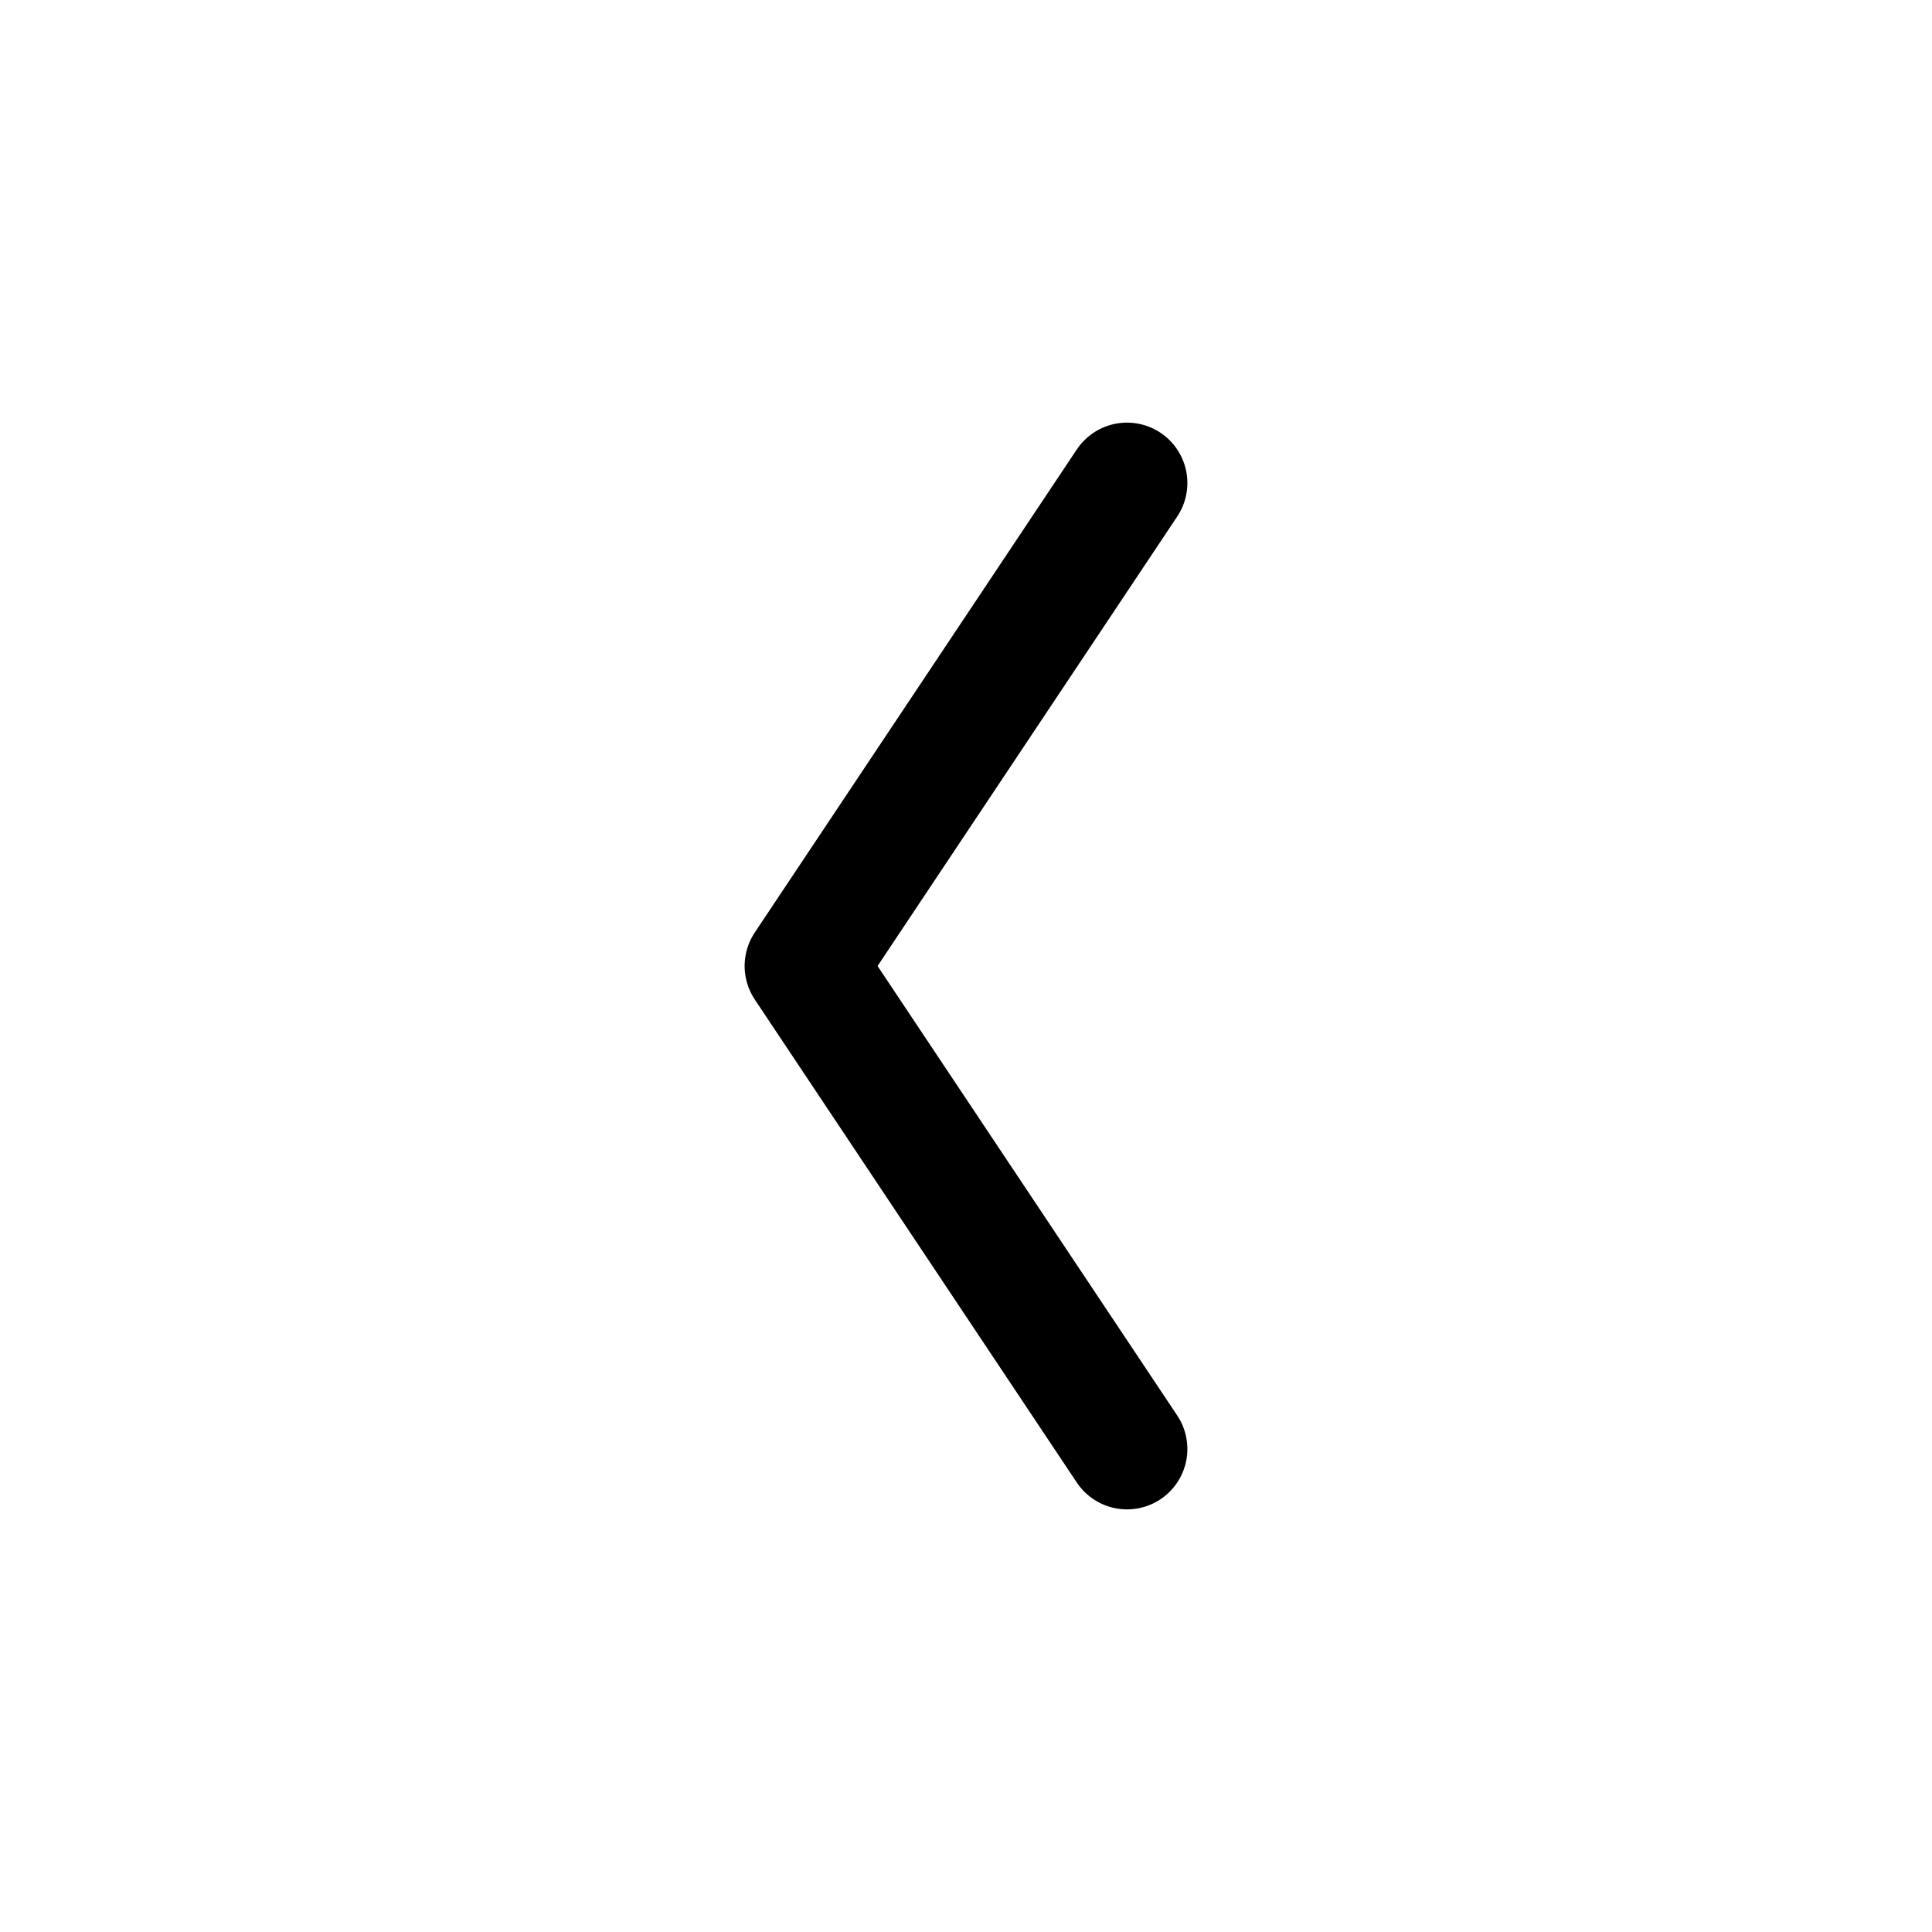
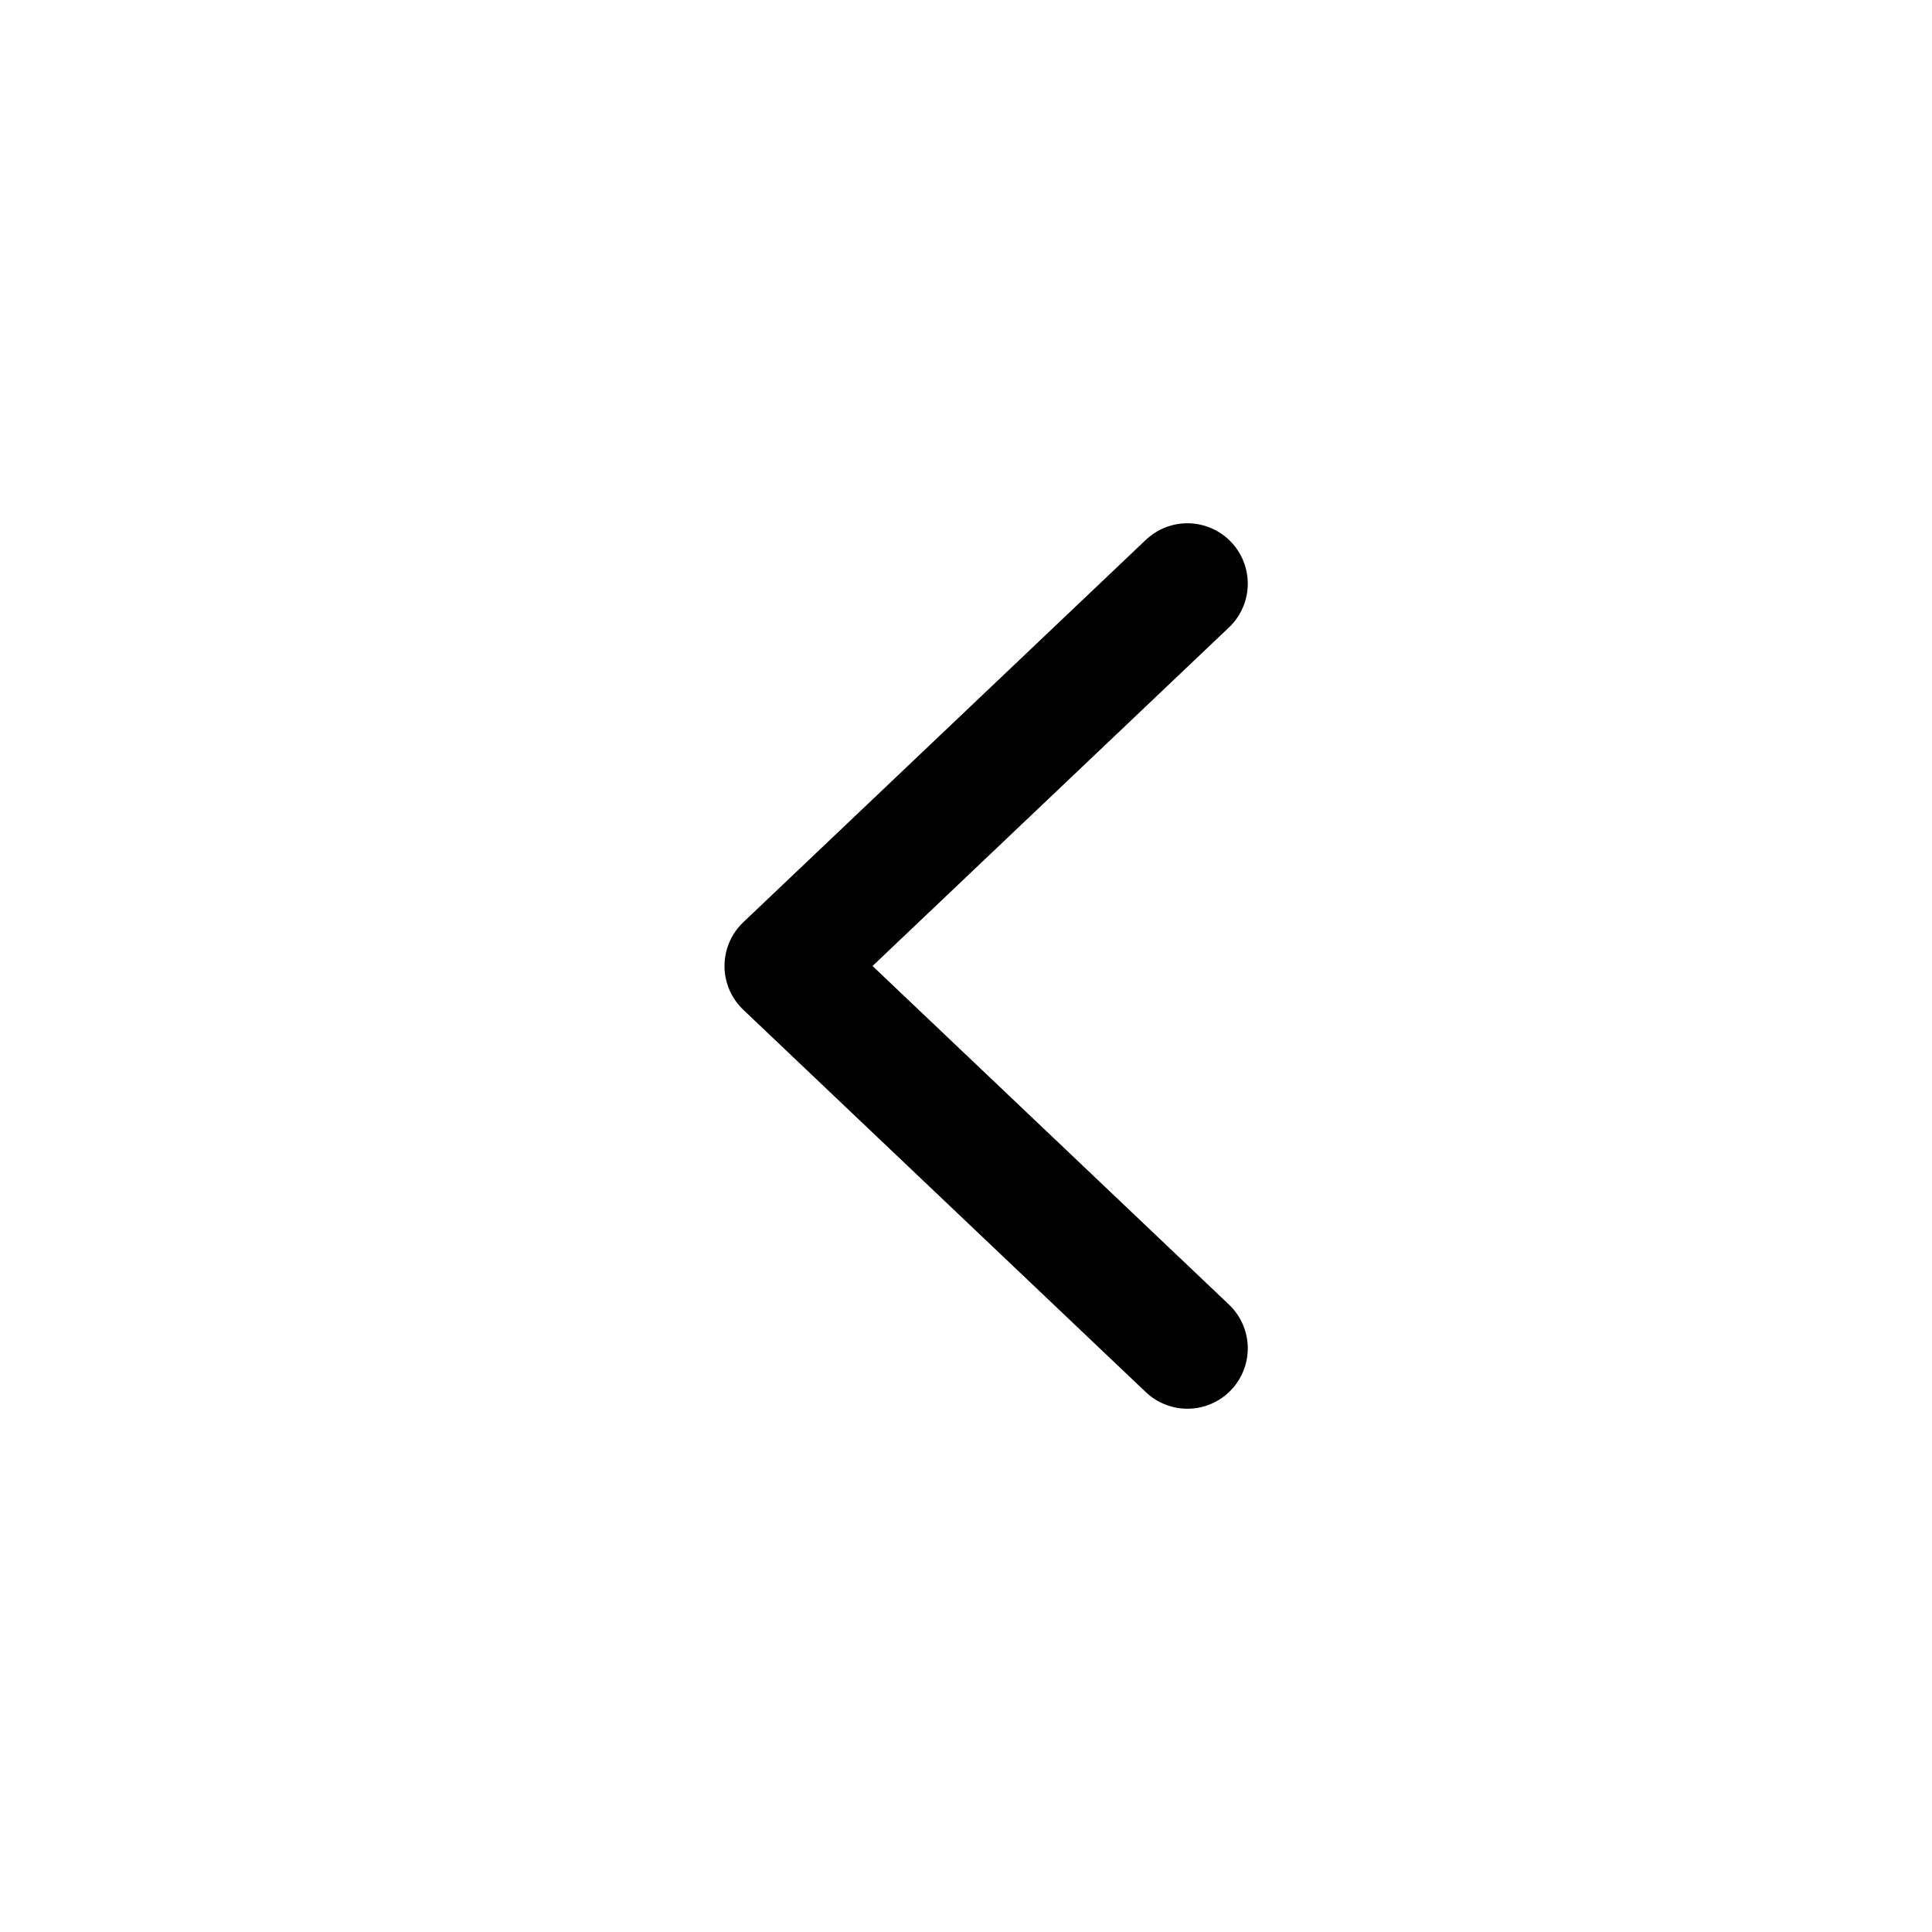
- <svg xmlns="http://www.w3.org/2000/svg" viewBox="0 0 24 24" width="32" height="32" fill="currentColor">
-   <path d="M14 6l-4 6 4 6" stroke="currentColor" stroke-width="1.5" fill="none" stroke-linecap="round" stroke-linejoin="round" />
+ <svg xmlns="http://www.w3.org/2000/svg" viewBox="0 0 32 32" width="32" height="32" fill="none">
+   <path d="M19.667 9.667L13 16L19.667 22.333" stroke="currentColor" stroke-width="2" stroke-linecap="round" stroke-linejoin="round" />
</svg>
